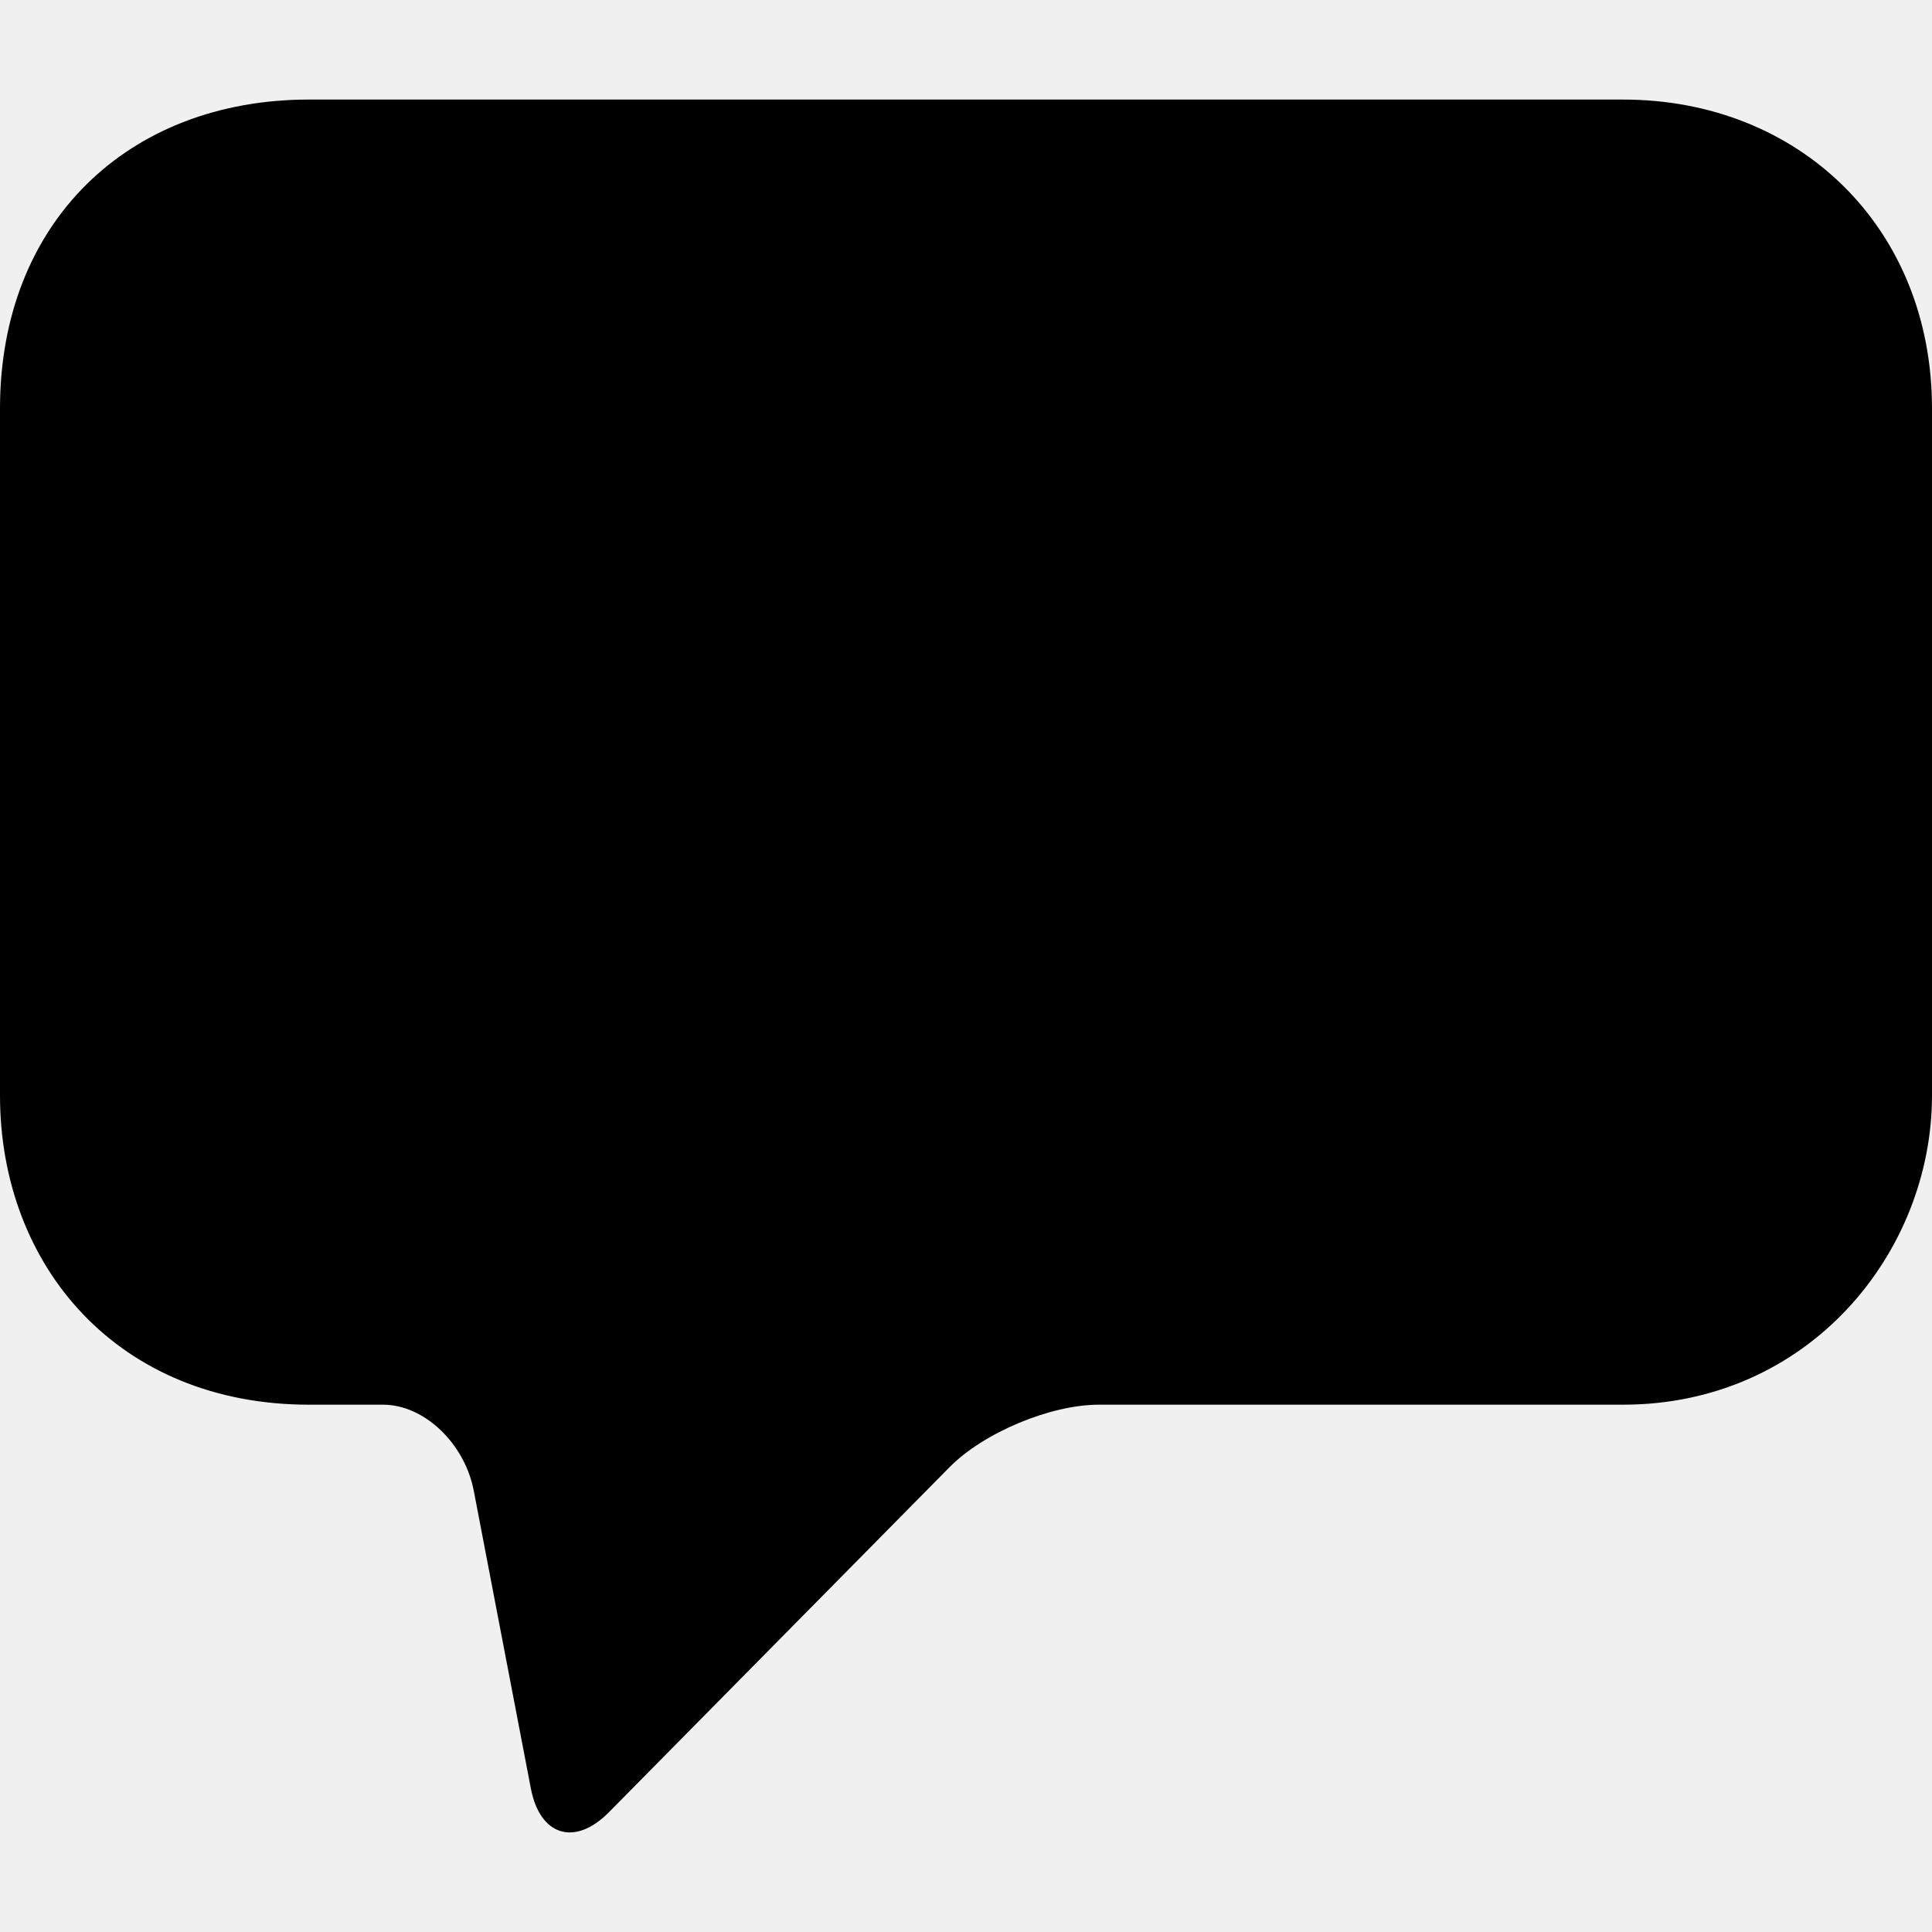
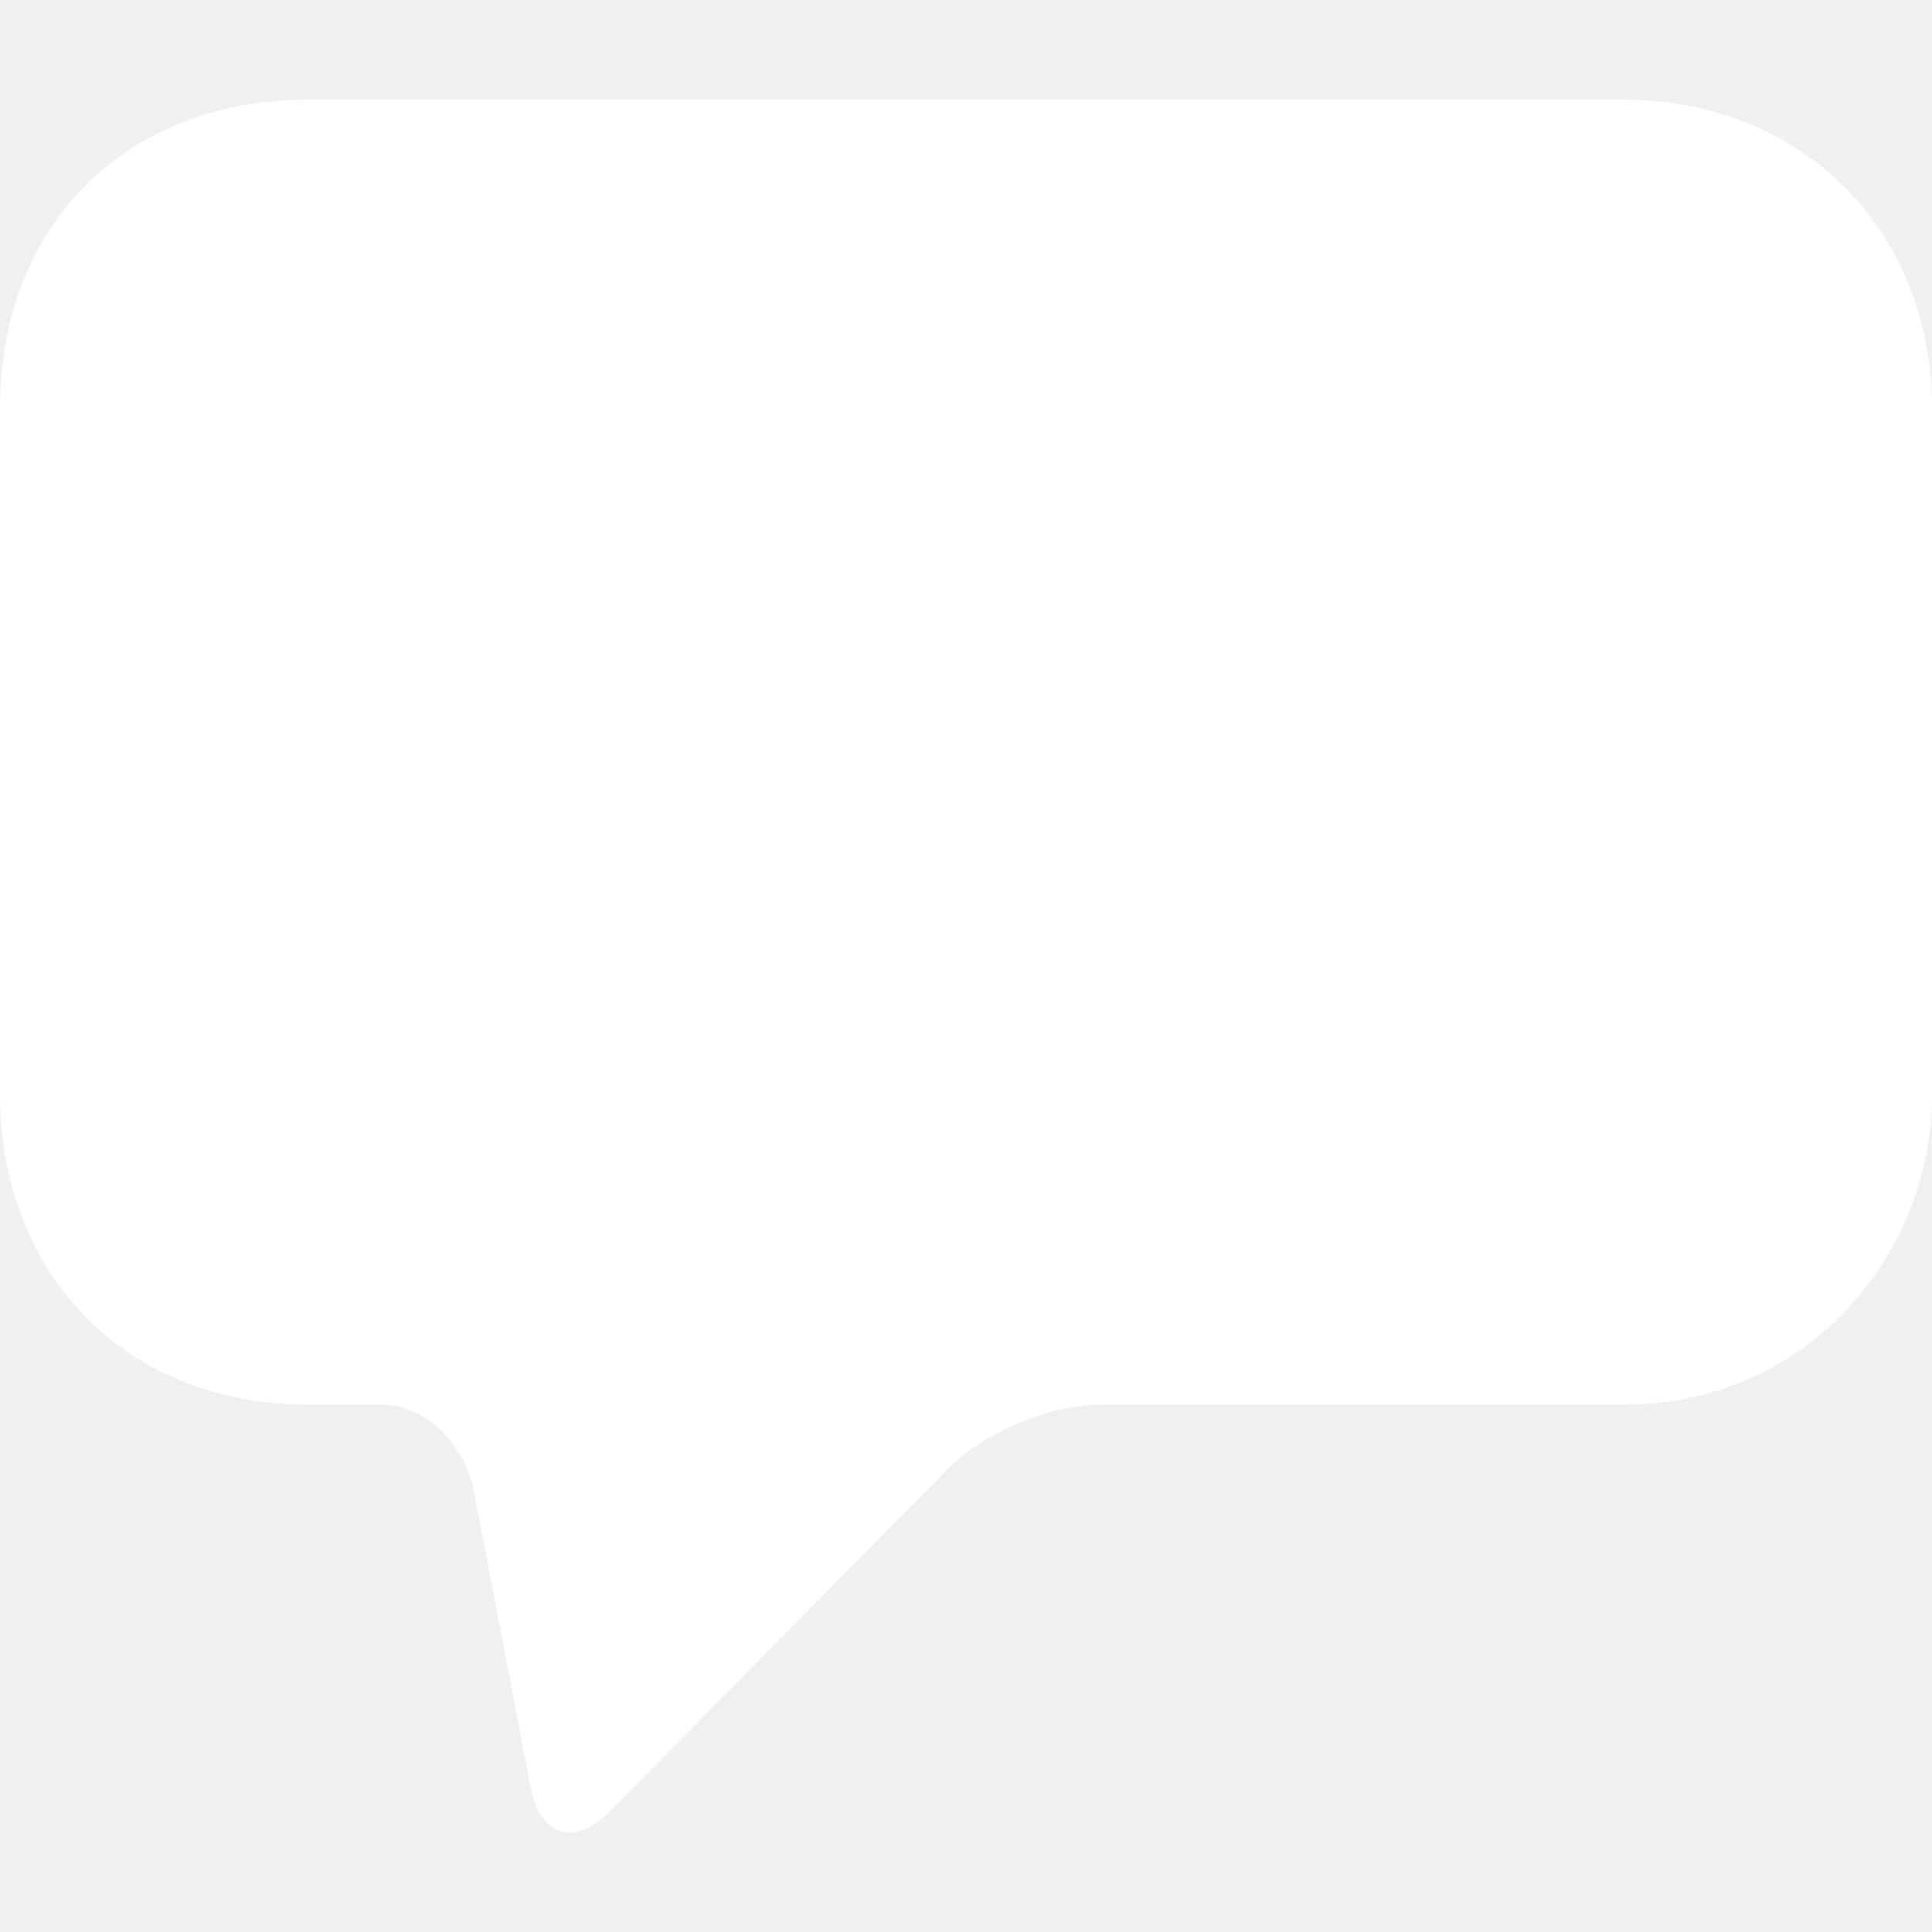
<svg xmlns="http://www.w3.org/2000/svg" version="1.1" id="svg" x="0" y="0" width="271.31" height="271.31" viewBox="0 0 271.31 271.31" xml:space="preserve">
-   <path d="M227.91 13.98c24.75 0 43.4 17.98 43.4 43.39v96.45c0 22.08-17.28 43.44-43.4 43.44h-73.61c-6.78 0-16.16 3.92-20.94 8.76l-47.85 48.47c-4.77 4.83-9.68 3.34-10.96-3.33l-8.02-41.82c-1.28-6.66-6.97-12.08-12.72-12.08H43.4c-26.74 0-43.4-19.37-43.4-43.44V57.37C0 31.24 17.98 13.98 43.4 13.98H227.91z" />
+   <g fill="#fff">
+     <path d="M227.91 13.98c24.75 0 43.4 17.98 43.4 43.39v96.45c0 22.08-17.28 43.44-43.4 43.44h-73.61c-6.78 0-16.16 3.92-20.94 8.76l-47.85 48.47c-4.77 4.83-9.68 3.34-10.96-3.33l-8.02-41.82c-1.28-6.66-6.97-12.08-12.72-12.08H43.4c-26.74 0-43.4-19.37-43.4-43.44V57.37C0 31.24 17.98 13.98 43.4 13.98H227.91z" />
+   </g>
</svg>
